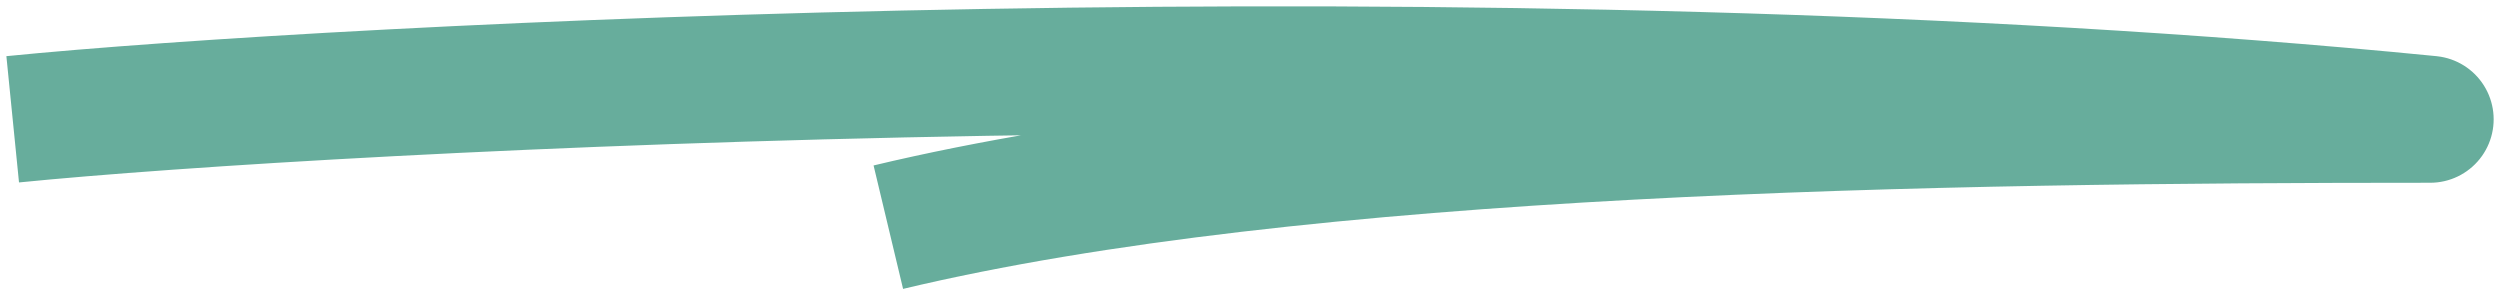
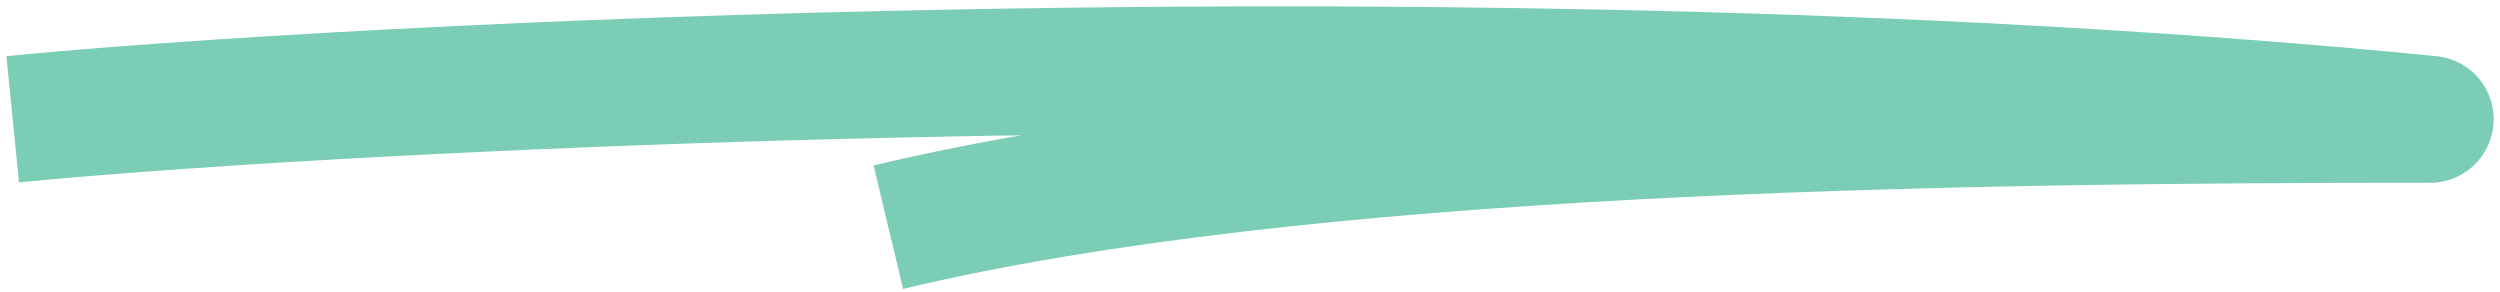
<svg xmlns="http://www.w3.org/2000/svg" width="197" height="23" fill="none" viewBox="0 0 197 23">
-   <path stroke="#35927B" stroke-linejoin="round" stroke-opacity=".75" stroke-width="10" d="M1 9.401c25-2.5 116-7.362 190.5 0-38.672 0-89.058.745-121.5 8.5" />
+   <path stroke="#7BCDB5" stroke-linejoin="round" stroke-width="10" d="M1 9.401c25-2.5 116-7.362 190.5 0-38.672 0-89.058.745-121.5 8.5" />
</svg>
